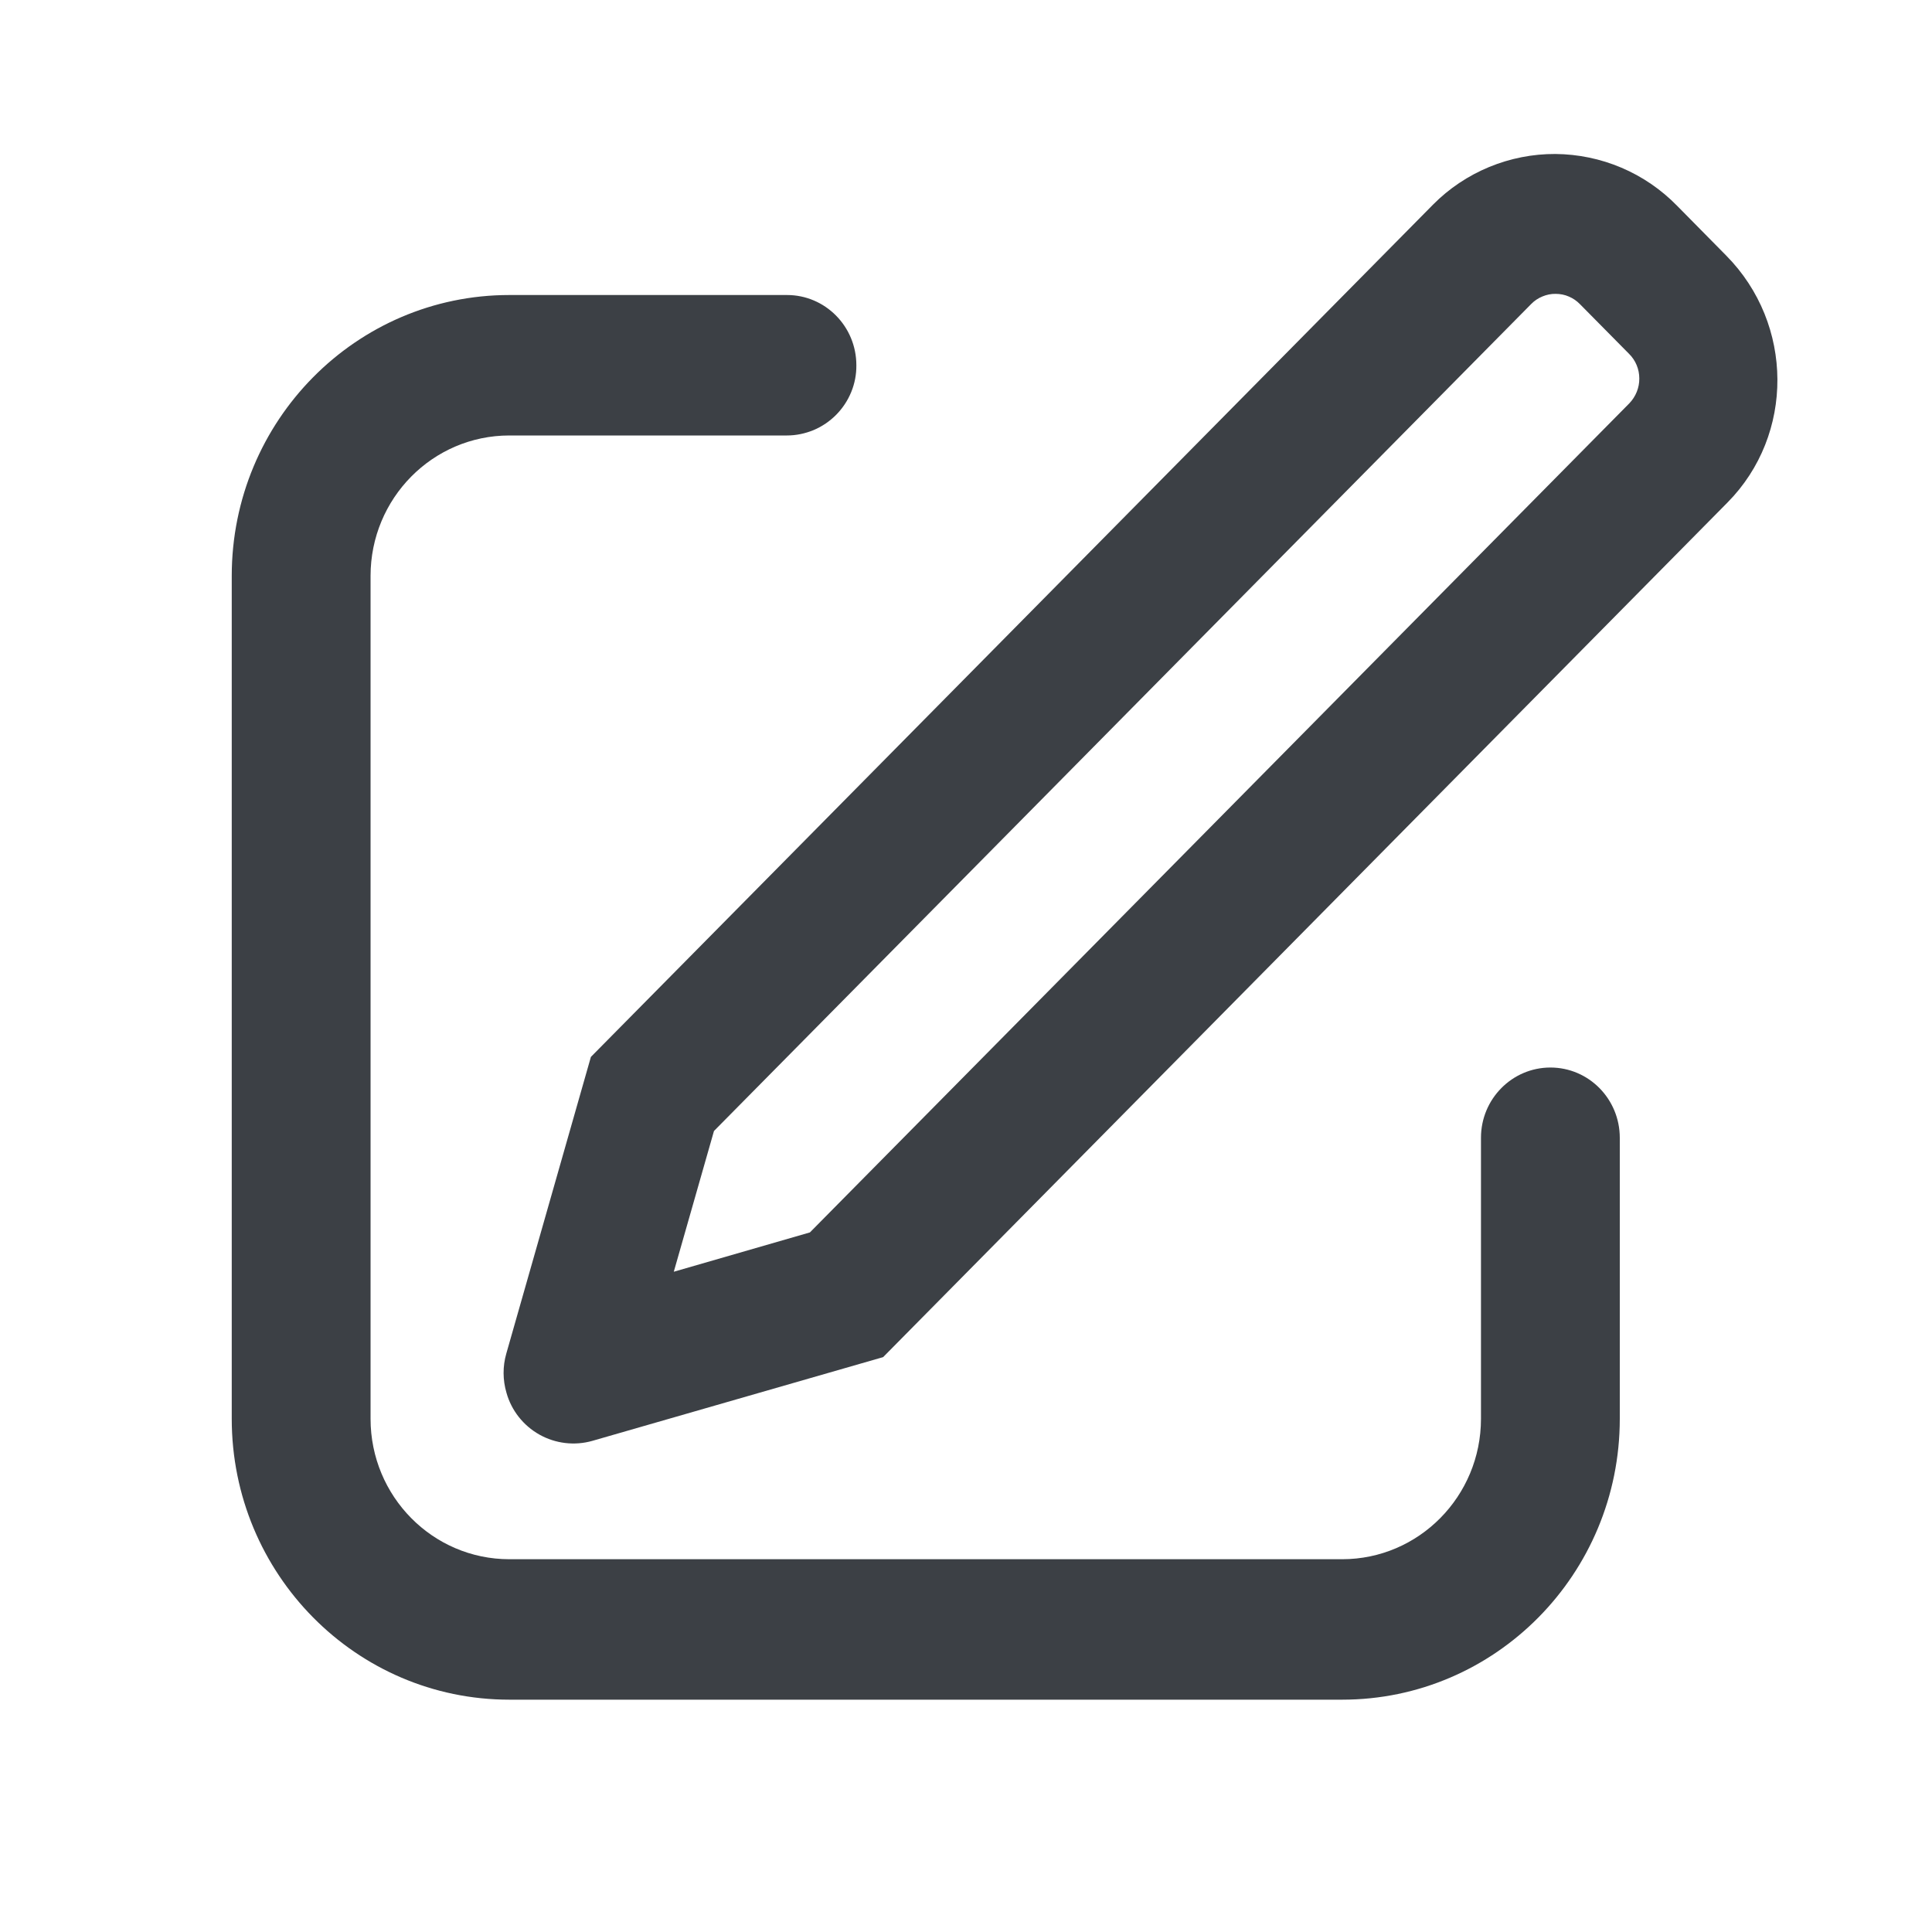
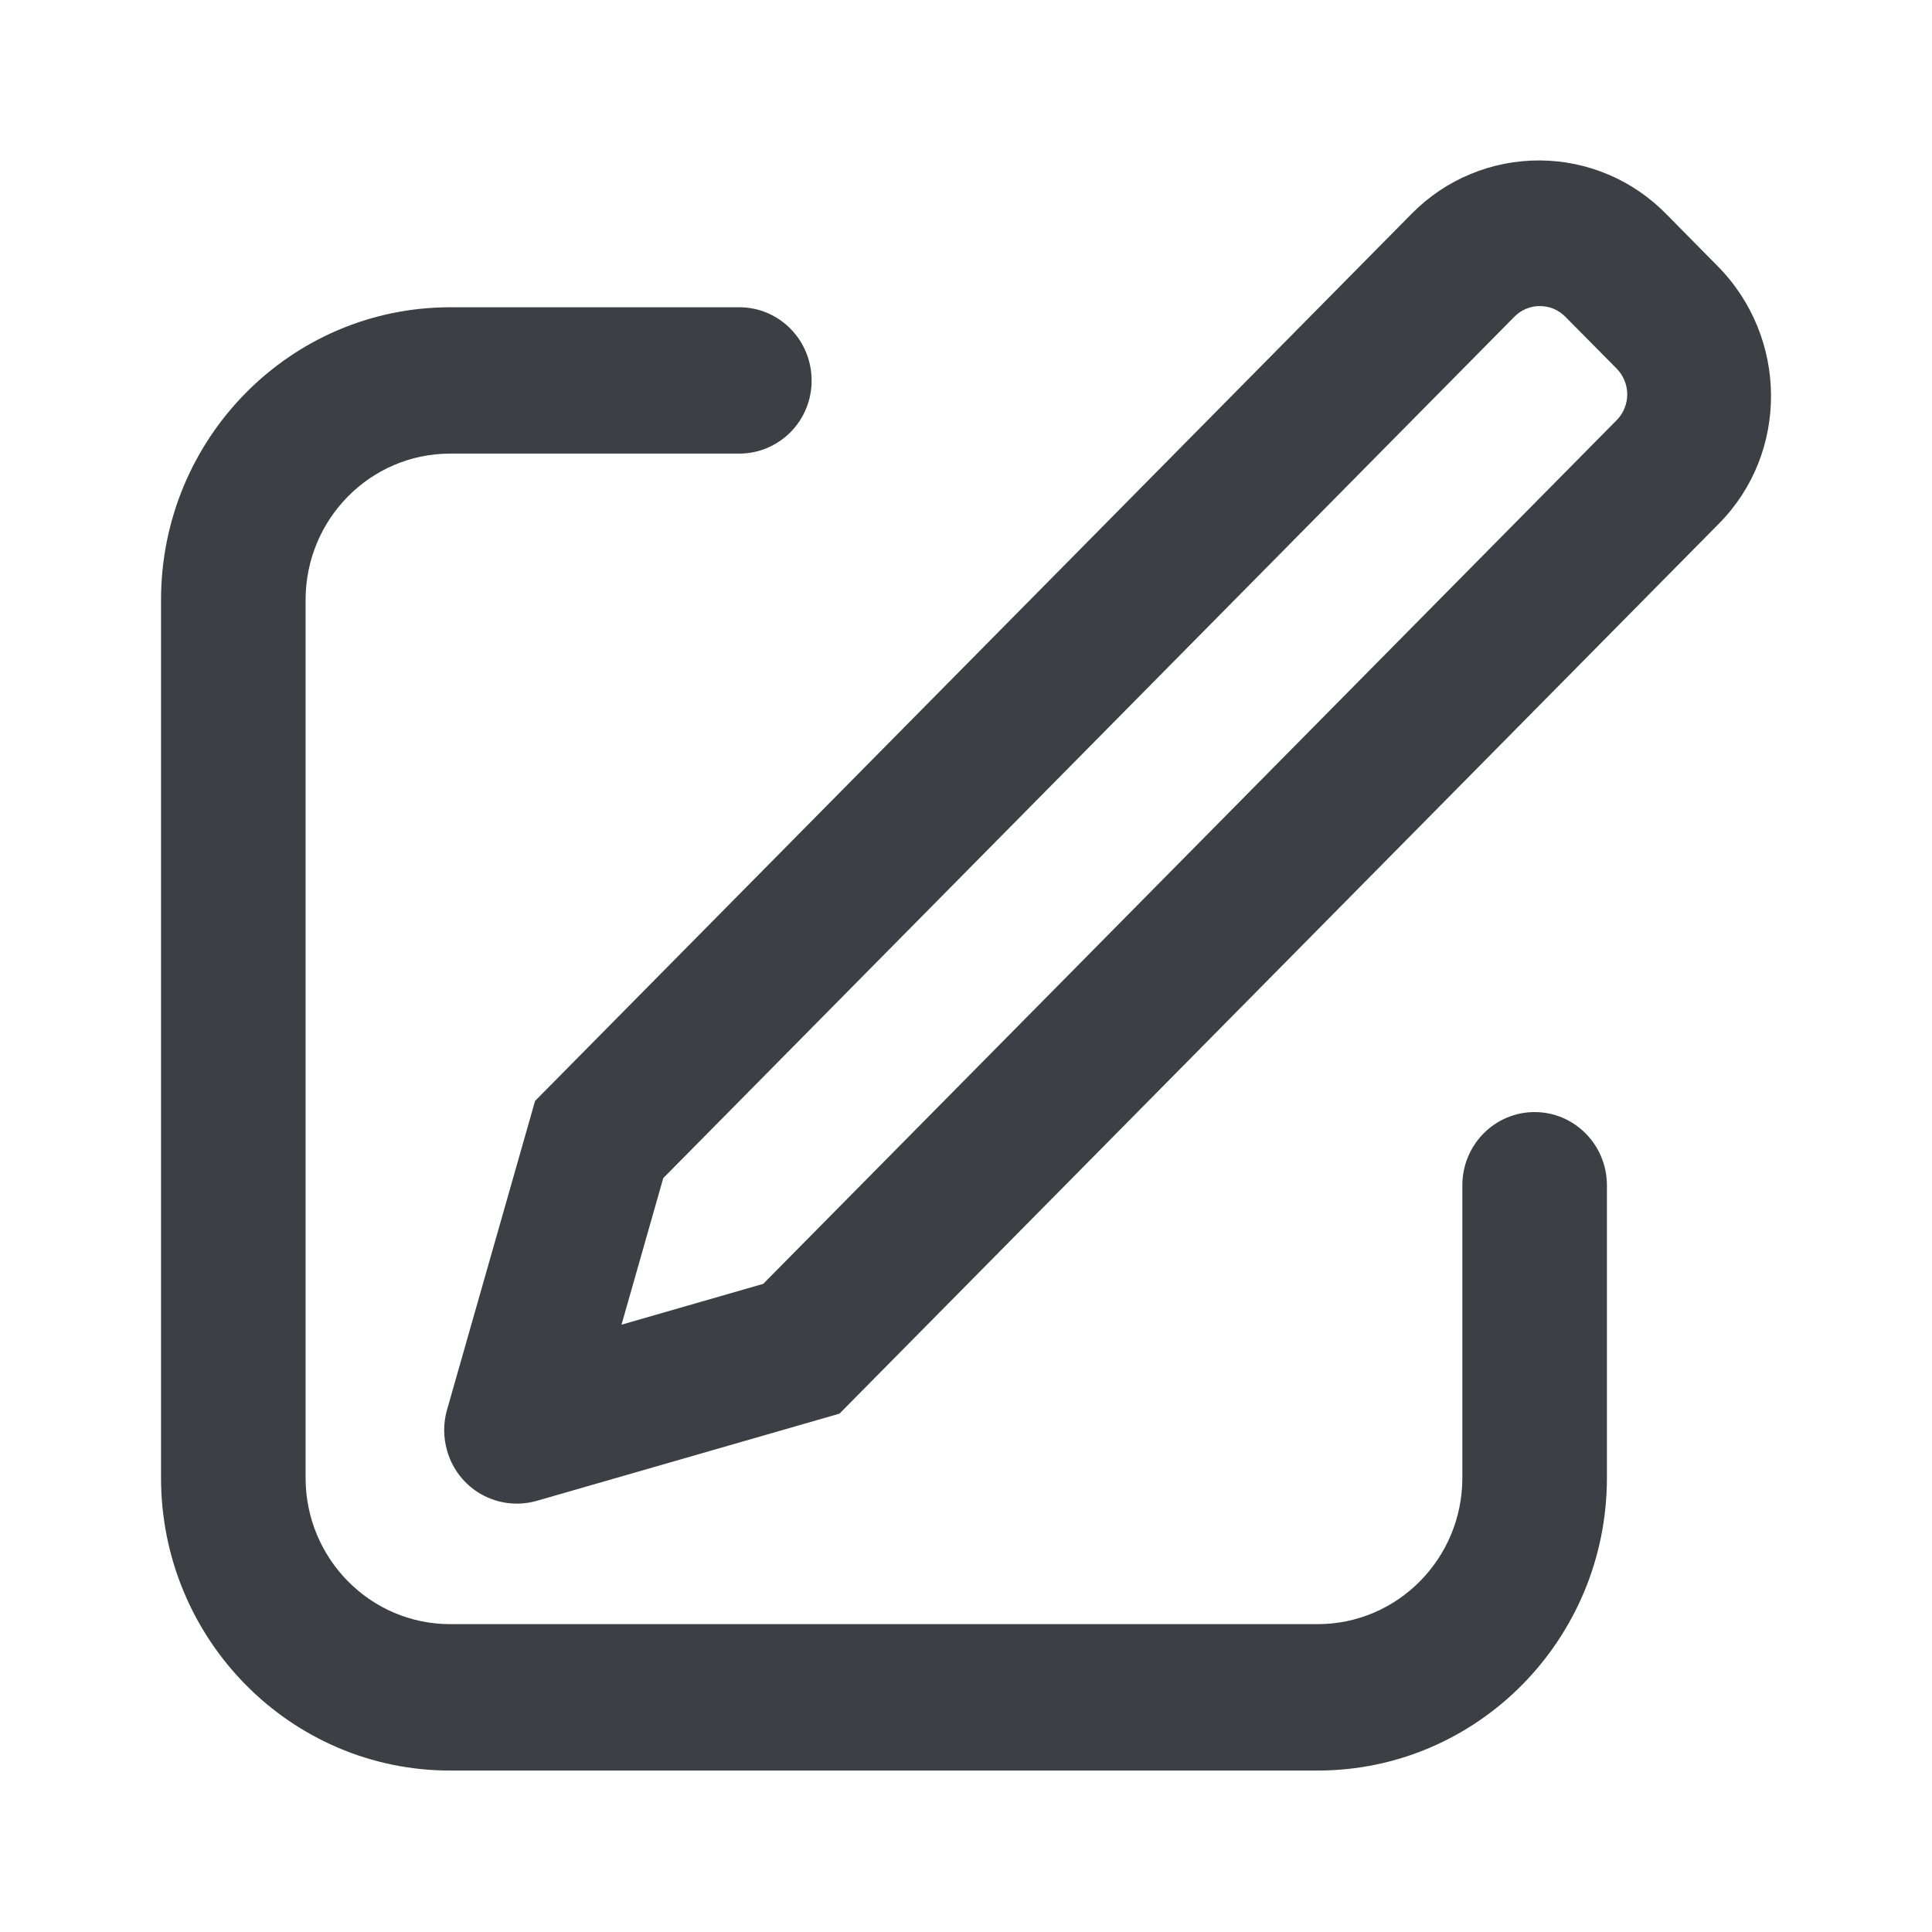
- <svg xmlns="http://www.w3.org/2000/svg" width="20" height="20" viewBox="0 0 20 20" fill="none">
-   <path d="M6.975 13.165L8.384 12.758L16.867 4.175C16.933 4.106 16.971 4.014 16.97 3.918C16.97 3.822 16.932 3.73 16.864 3.663L16.356 3.149C16.323 3.115 16.284 3.088 16.241 3.07C16.198 3.051 16.151 3.042 16.104 3.042C16.057 3.041 16.01 3.051 15.967 3.069C15.923 3.087 15.884 3.113 15.851 3.147L7.391 11.708L6.975 13.165ZM17.362 2.131L17.87 2.646C18.571 3.355 18.577 4.5 17.883 5.202L9.142 14.049L6.131 14.916C5.947 14.968 5.75 14.944 5.584 14.851C5.417 14.757 5.294 14.601 5.243 14.418C5.204 14.286 5.203 14.145 5.241 14.013L6.117 10.941L14.835 2.118C15 1.951 15.198 1.819 15.415 1.729C15.633 1.639 15.866 1.593 16.101 1.594C16.336 1.596 16.569 1.644 16.785 1.736C17.002 1.828 17.198 1.963 17.362 2.131ZM8.147 3.054C8.543 3.054 8.865 3.379 8.865 3.781C8.866 3.876 8.848 3.97 8.812 4.058C8.776 4.146 8.723 4.226 8.657 4.293C8.59 4.361 8.51 4.415 8.423 4.452C8.335 4.488 8.242 4.508 8.147 4.508H5.273C4.479 4.508 3.836 5.159 3.836 5.962V14.687C3.836 15.49 4.479 16.141 5.273 16.141H13.894C14.687 16.141 15.331 15.49 15.331 14.687V11.778C15.331 11.377 15.653 11.051 16.05 11.051C16.447 11.051 16.768 11.377 16.768 11.779V14.687C16.768 16.293 15.481 17.595 13.894 17.595H5.273C3.686 17.595 2.399 16.293 2.399 14.687V5.962C2.399 4.356 3.686 3.054 5.273 3.054H8.147Z" fill="#3C4045" />
+ <svg xmlns="http://www.w3.org/2000/svg" width="23" height="23" viewBox="0 0 23 23" fill="none">
+   <path d="M7.399 15.77L9.086 15.284L19.247 5.001C19.328 4.919 19.372 4.808 19.372 4.693C19.371 4.579 19.326 4.469 19.245 4.387L18.636 3.772C18.597 3.732 18.55 3.7 18.498 3.677C18.446 3.655 18.39 3.644 18.334 3.644C18.277 3.643 18.222 3.654 18.169 3.676C18.117 3.697 18.07 3.729 18.03 3.769L7.896 14.025L7.399 15.77ZM19.841 2.553L20.449 3.169C21.289 4.019 21.296 5.391 20.465 6.232L9.994 16.829L6.387 17.868C6.166 17.93 5.931 17.902 5.731 17.79C5.532 17.678 5.385 17.491 5.323 17.271C5.277 17.113 5.276 16.945 5.321 16.786L6.37 13.106L16.813 2.537C17.012 2.337 17.248 2.178 17.509 2.071C17.769 1.963 18.048 1.909 18.33 1.91C18.612 1.911 18.891 1.969 19.15 2.079C19.409 2.189 19.644 2.351 19.841 2.553ZM8.802 3.658C9.277 3.658 9.662 4.048 9.662 4.529C9.663 4.643 9.641 4.756 9.598 4.861C9.556 4.966 9.492 5.062 9.413 5.143C9.333 5.224 9.238 5.288 9.133 5.333C9.028 5.377 8.915 5.4 8.802 5.4H5.359C4.409 5.4 3.638 6.18 3.638 7.142V17.593C3.638 18.555 4.409 19.335 5.359 19.335H15.686C16.637 19.335 17.409 18.555 17.409 17.593V14.11C17.409 13.629 17.794 13.239 18.269 13.239C18.744 13.239 19.13 13.629 19.13 14.111V17.593C19.13 19.517 17.588 21.078 15.686 21.078H5.359C3.458 21.078 1.917 19.517 1.917 17.593V7.142C1.917 5.218 3.458 3.658 5.359 3.658H8.802Z" fill="#3C4045" />
</svg>
